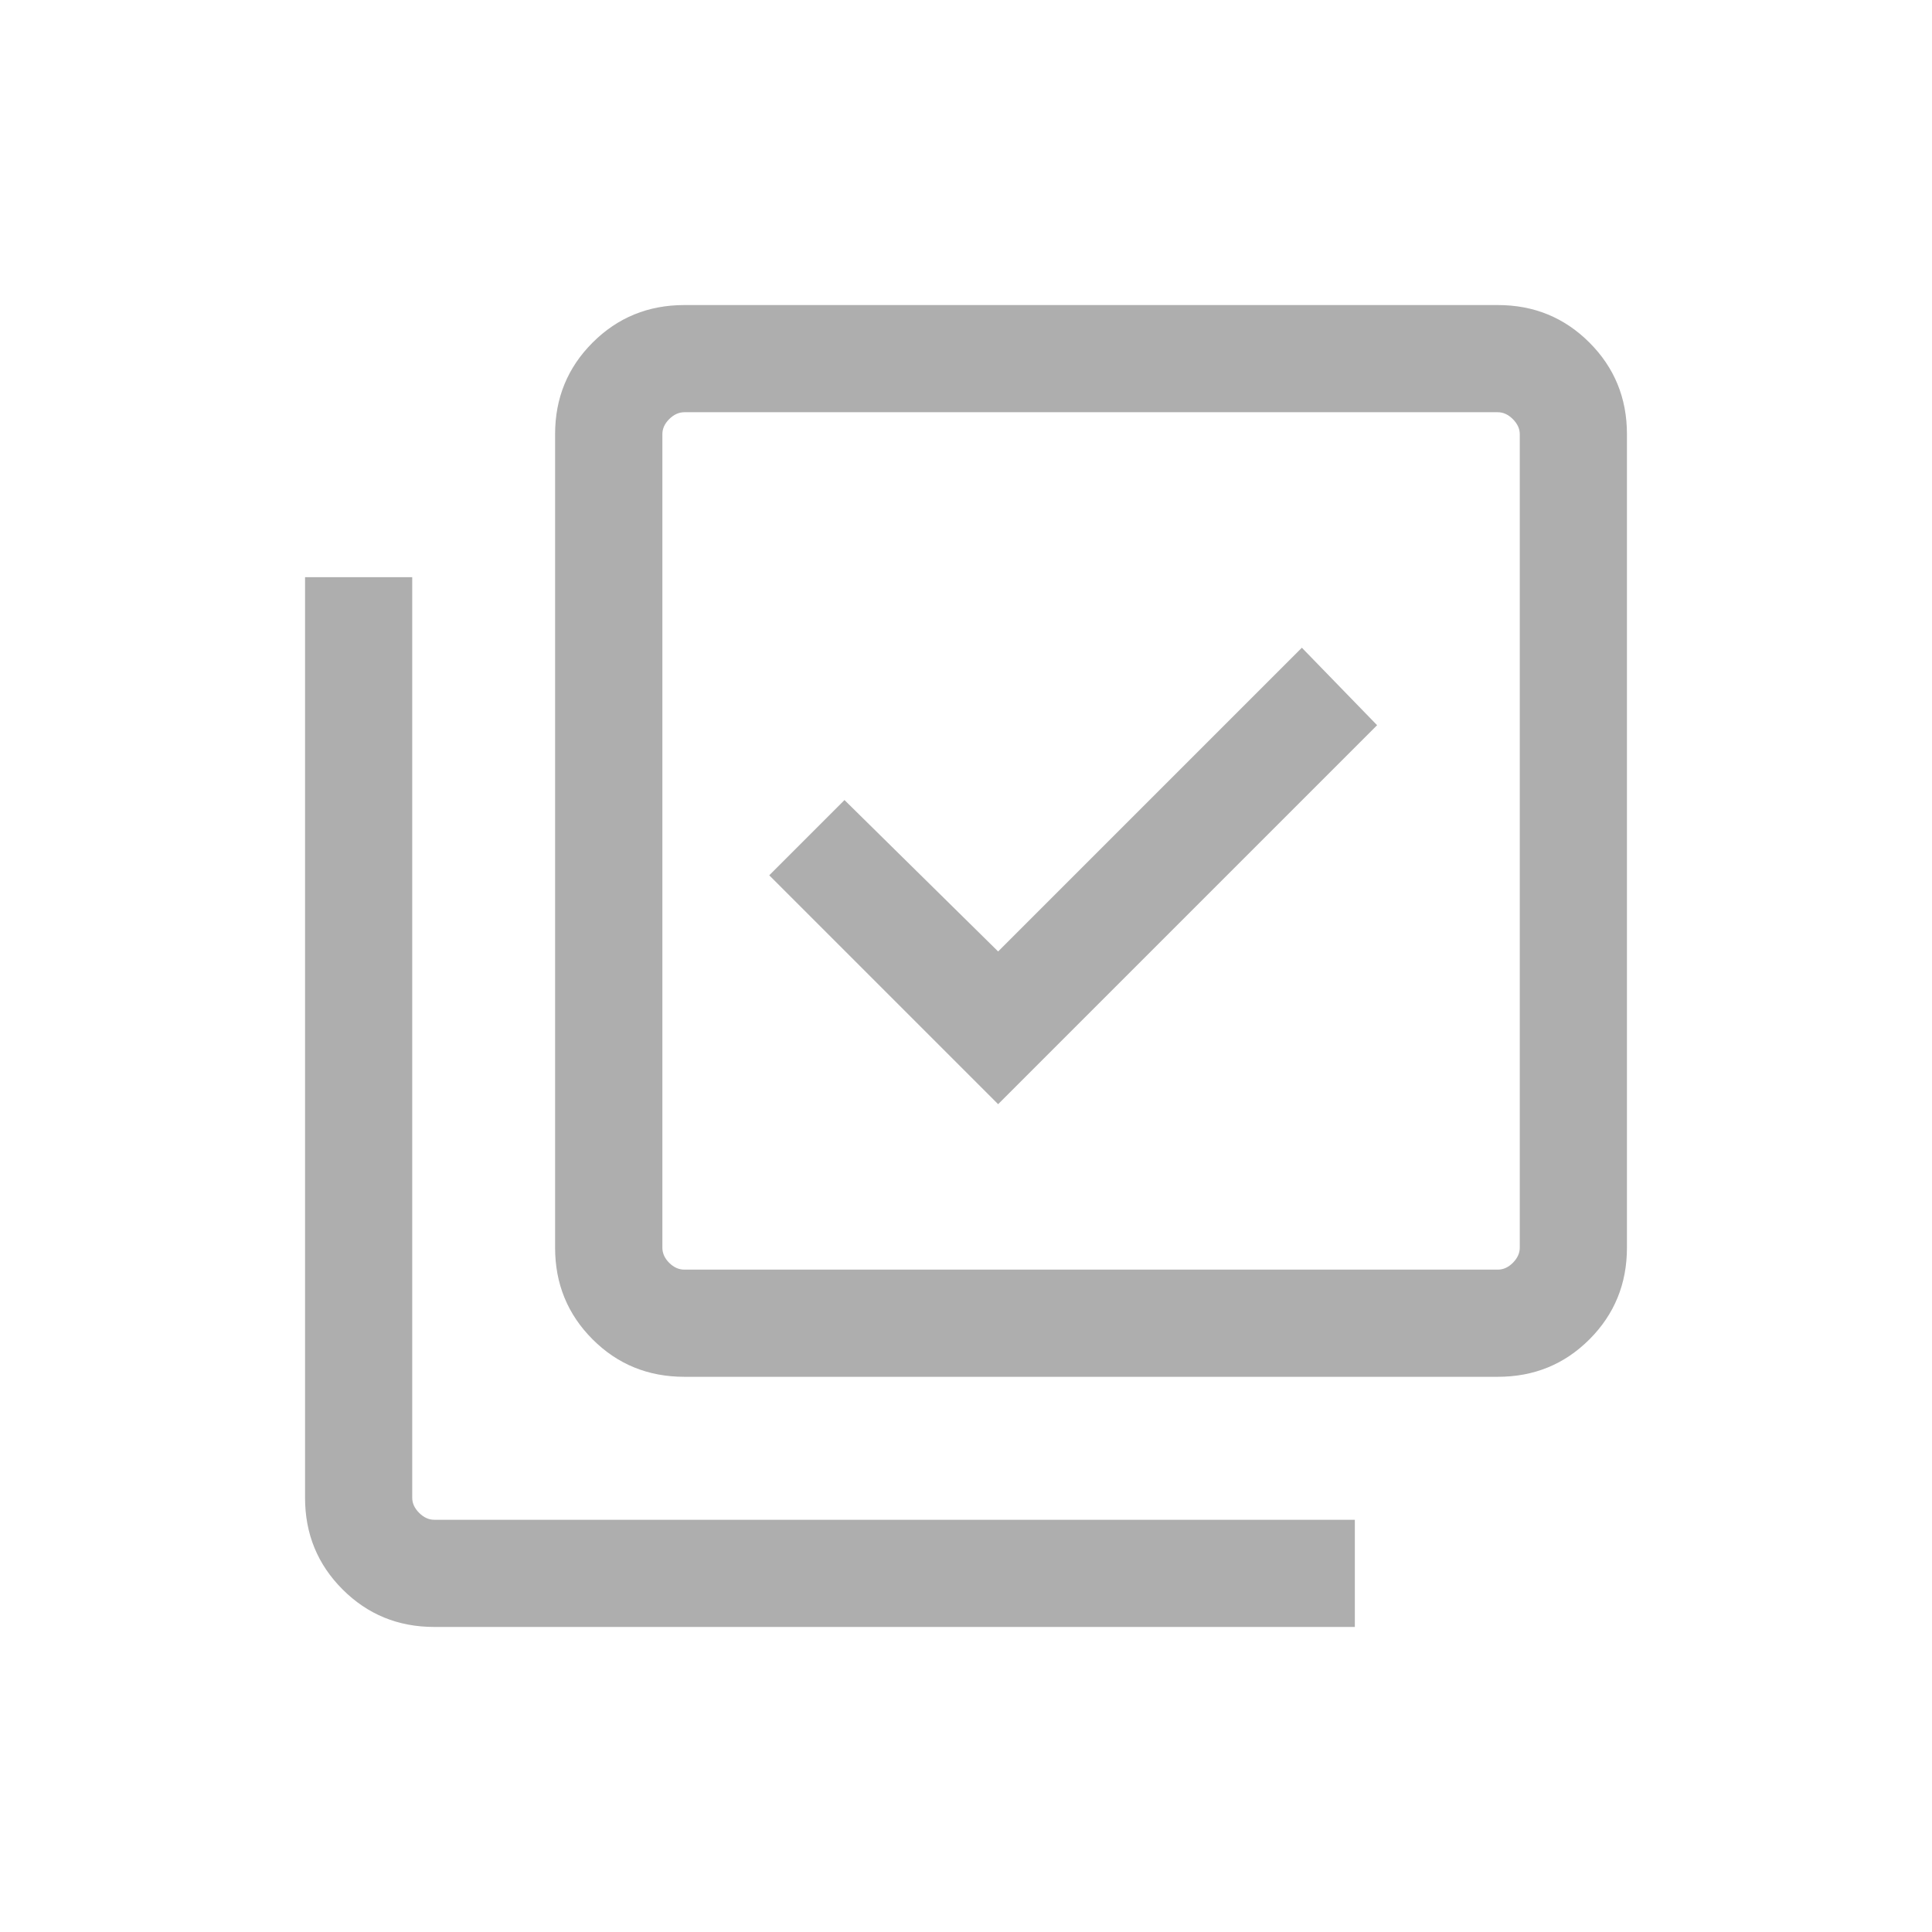
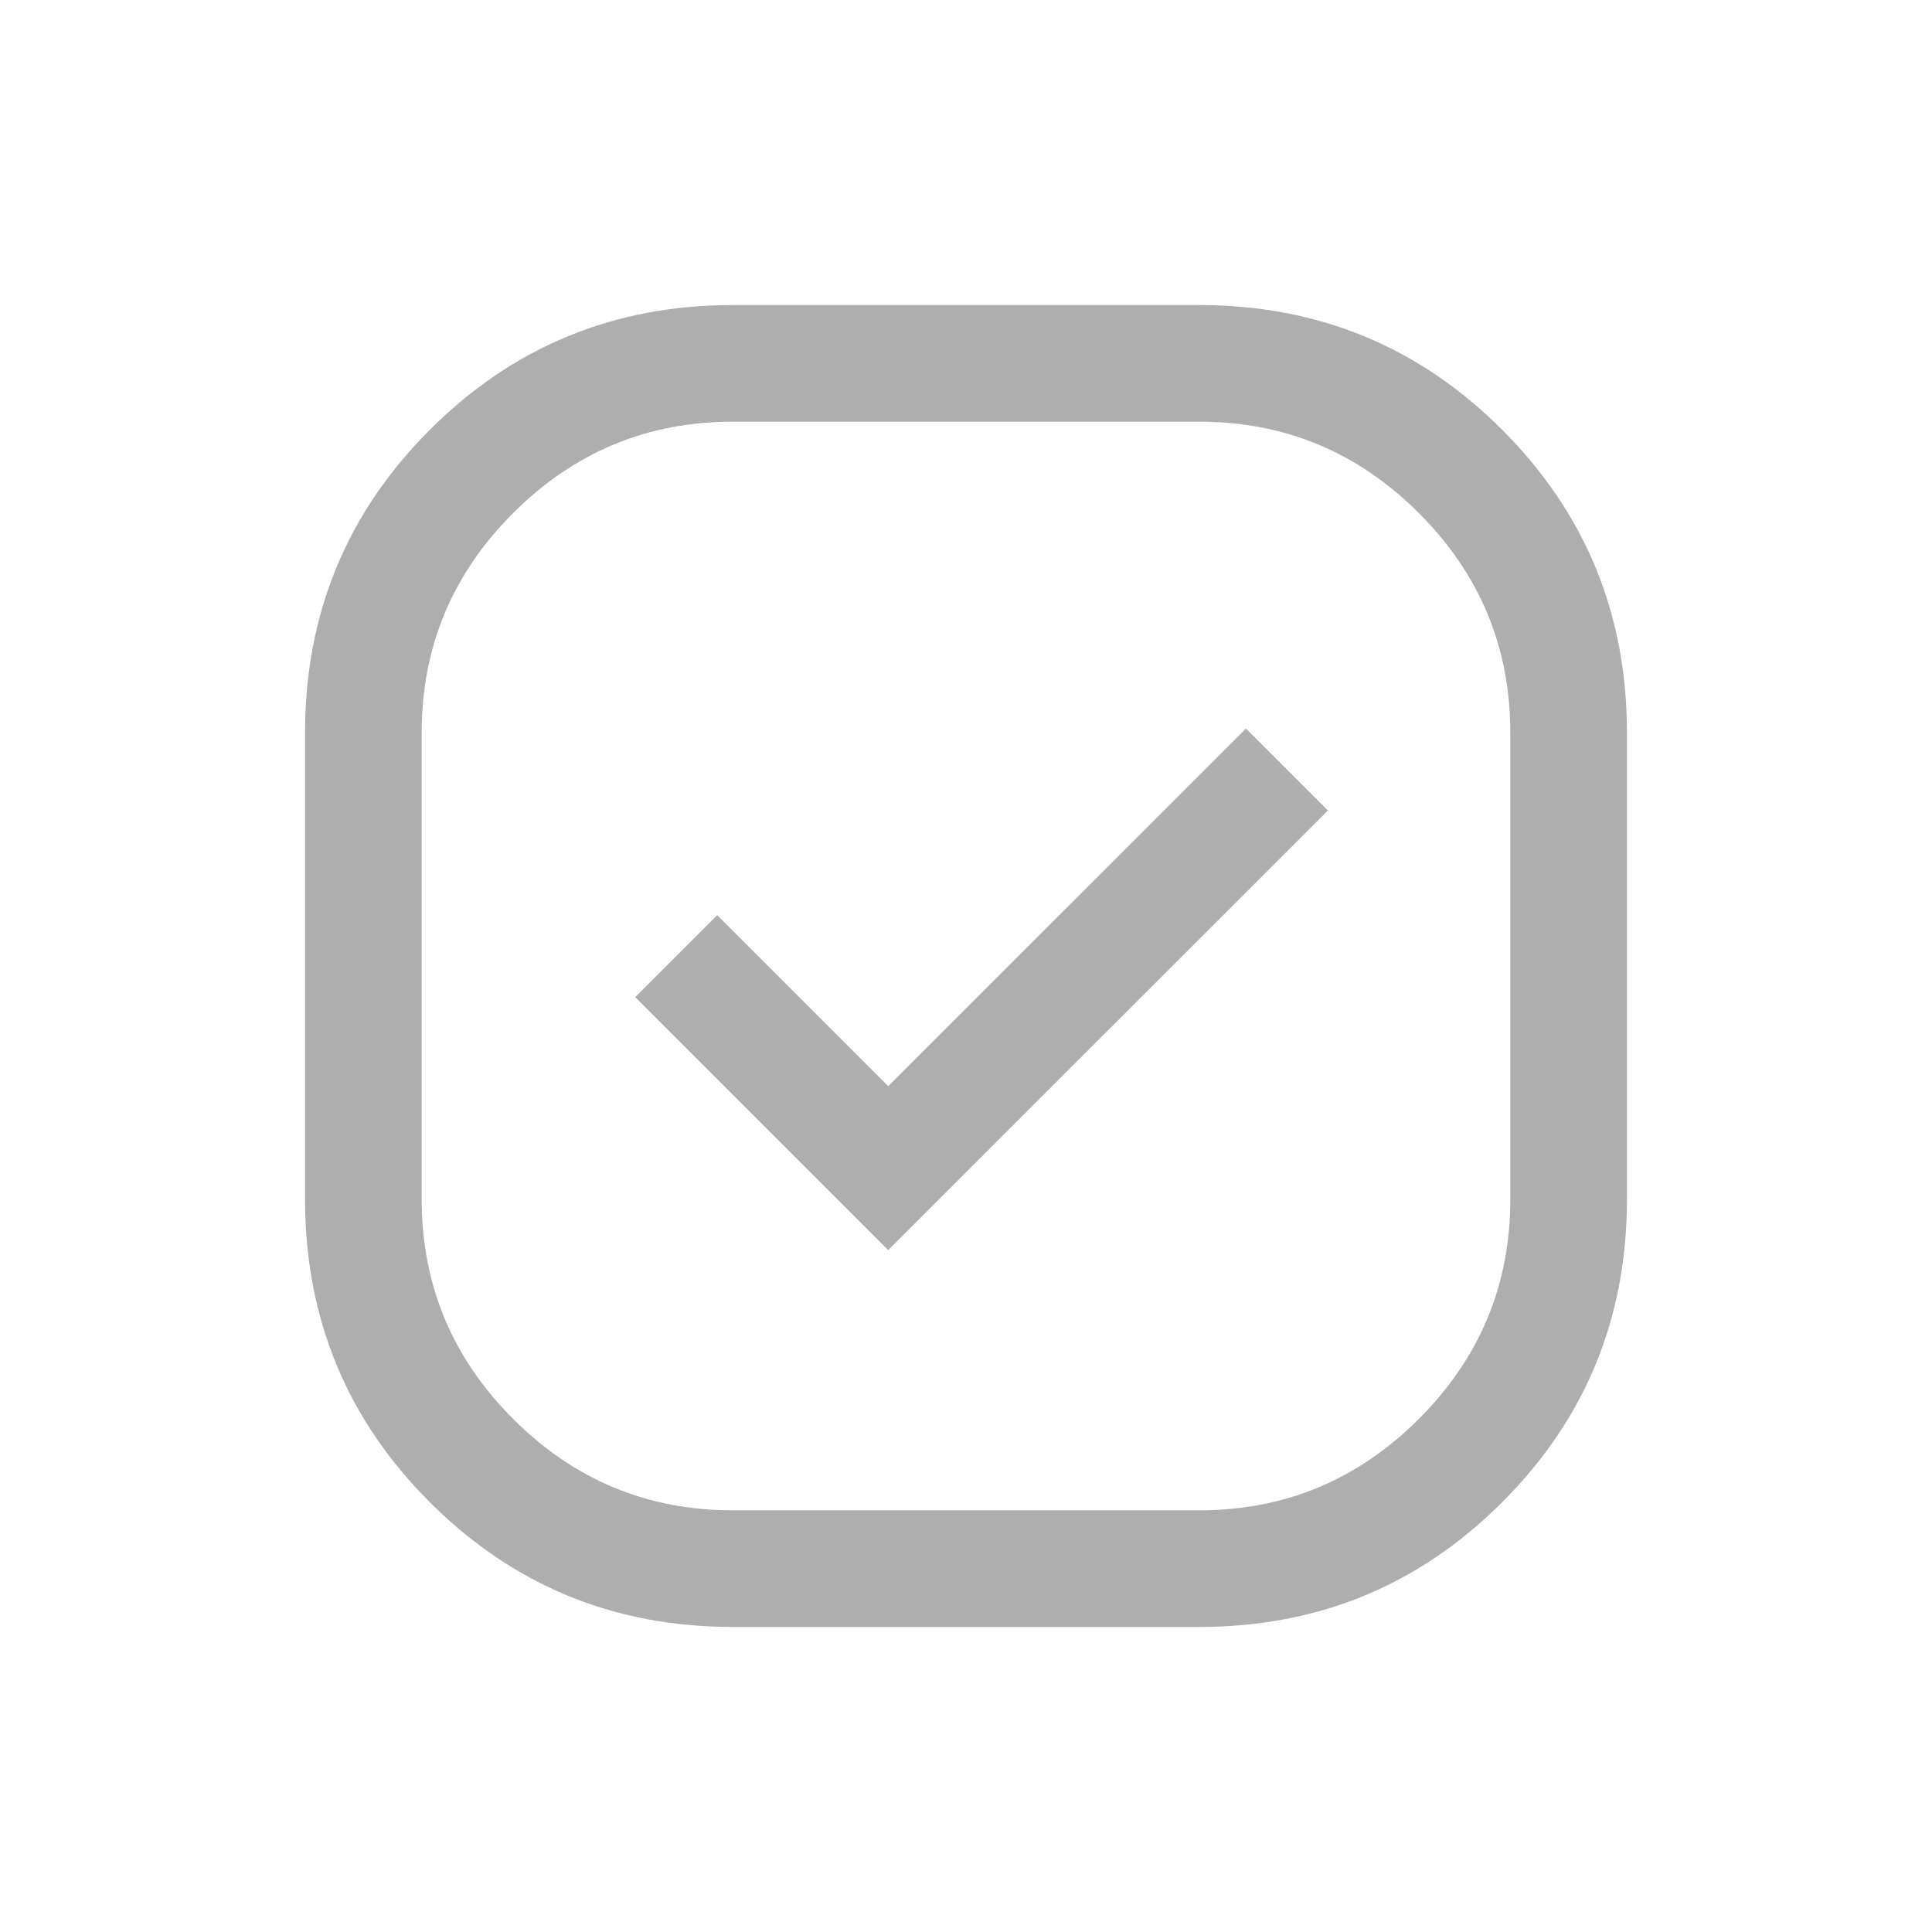
<svg xmlns="http://www.w3.org/2000/svg" width="19" height="19" viewBox="0 0 19 19" fill="none">
-   <path d="M9.816 10.859L13.543 7.132L12.803 6.37L9.816 9.357L8.305 7.868L7.565 8.608L9.816 10.859ZM6.73 13.54C6.375 13.54 6.074 13.418 5.828 13.172C5.582 12.926 5.459 12.625 5.459 12.27V4.27C5.459 3.915 5.582 3.615 5.828 3.369C6.074 3.123 6.375 3 6.73 3H14.73C15.085 3 15.385 3.123 15.631 3.369C15.877 3.615 16 3.915 16 4.27V12.27C16 12.625 15.877 12.926 15.631 13.172C15.385 13.418 15.085 13.54 14.73 13.54H6.73ZM6.73 12.486H14.73C14.784 12.486 14.833 12.464 14.878 12.419C14.923 12.374 14.946 12.324 14.946 12.27V4.27C14.946 4.216 14.923 4.167 14.878 4.122C14.833 4.077 14.784 4.054 14.73 4.054H6.73C6.676 4.054 6.626 4.077 6.581 4.122C6.536 4.167 6.514 4.216 6.514 4.27V12.27C6.514 12.324 6.536 12.374 6.581 12.419C6.626 12.464 6.676 12.486 6.73 12.486ZM4.27 16C3.915 16 3.615 15.877 3.369 15.631C3.123 15.385 3 15.085 3 14.73V5.676H4.054V14.73C4.054 14.784 4.077 14.833 4.122 14.878C4.167 14.923 4.216 14.946 4.27 14.946H13.324V16H4.27Z" fill="#AEAEAE" />
+   <path d="M7.206 16C6.038 16 5.045 15.591 4.227 14.773C3.409 13.956 3 12.963 3 11.794V7.206C3 6.038 3.409 5.045 4.227 4.227C5.045 3.409 6.038 3 7.206 3H11.794C12.963 3 13.956 3.409 14.773 4.227C15.591 5.045 16 6.038 16 7.206V11.794C16 12.963 15.591 13.956 14.773 14.773C13.956 15.591 12.963 16 11.794 16H7.206ZM8.735 12.294L13.059 7.971L12.253 7.165L8.735 10.682L7.053 9L6.247 9.806L8.735 12.294ZM7.206 14.853H11.794C12.635 14.853 13.355 14.553 13.954 13.954C14.553 13.355 14.853 12.635 14.853 11.794V7.206C14.853 6.365 14.553 5.645 13.954 5.046C13.355 4.447 12.635 4.147 11.794 4.147H7.206C6.365 4.147 5.645 4.447 5.046 5.046C4.447 5.645 4.147 6.365 4.147 7.206V11.794C4.147 12.635 4.447 13.355 5.046 13.954C5.645 14.553 6.365 14.853 7.206 14.853Z" fill="#AEAEAE" />
</svg>
